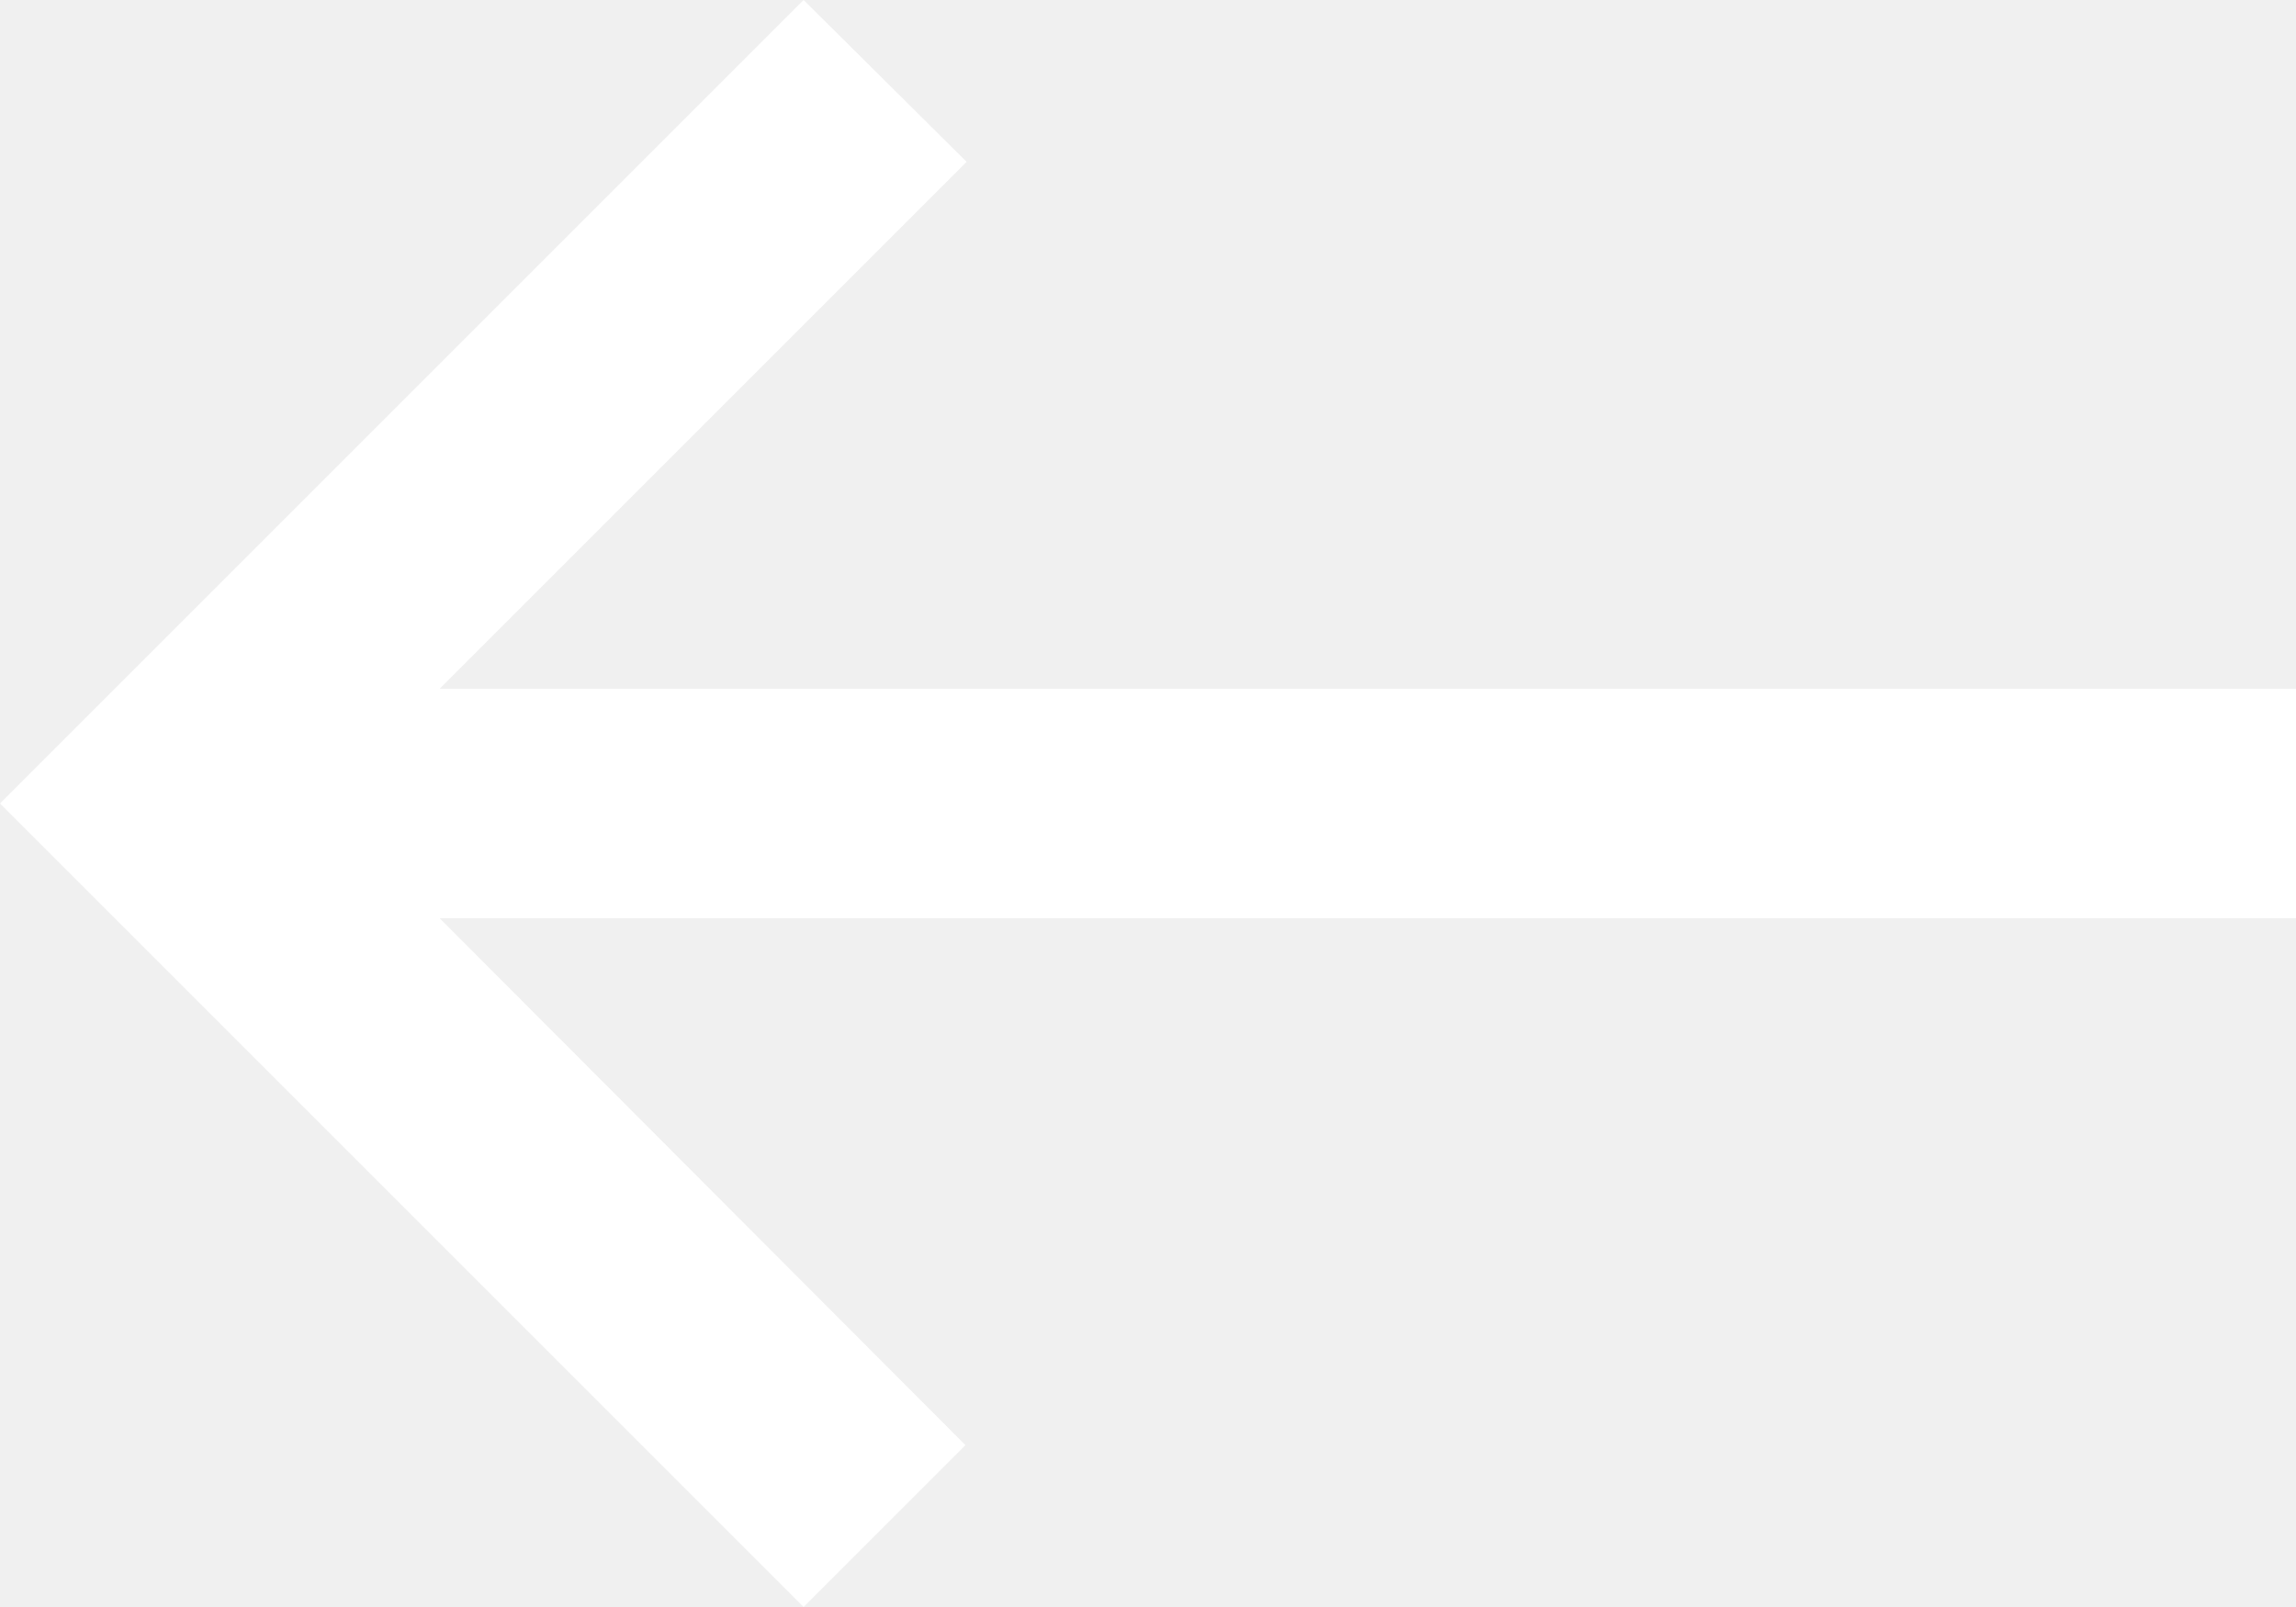
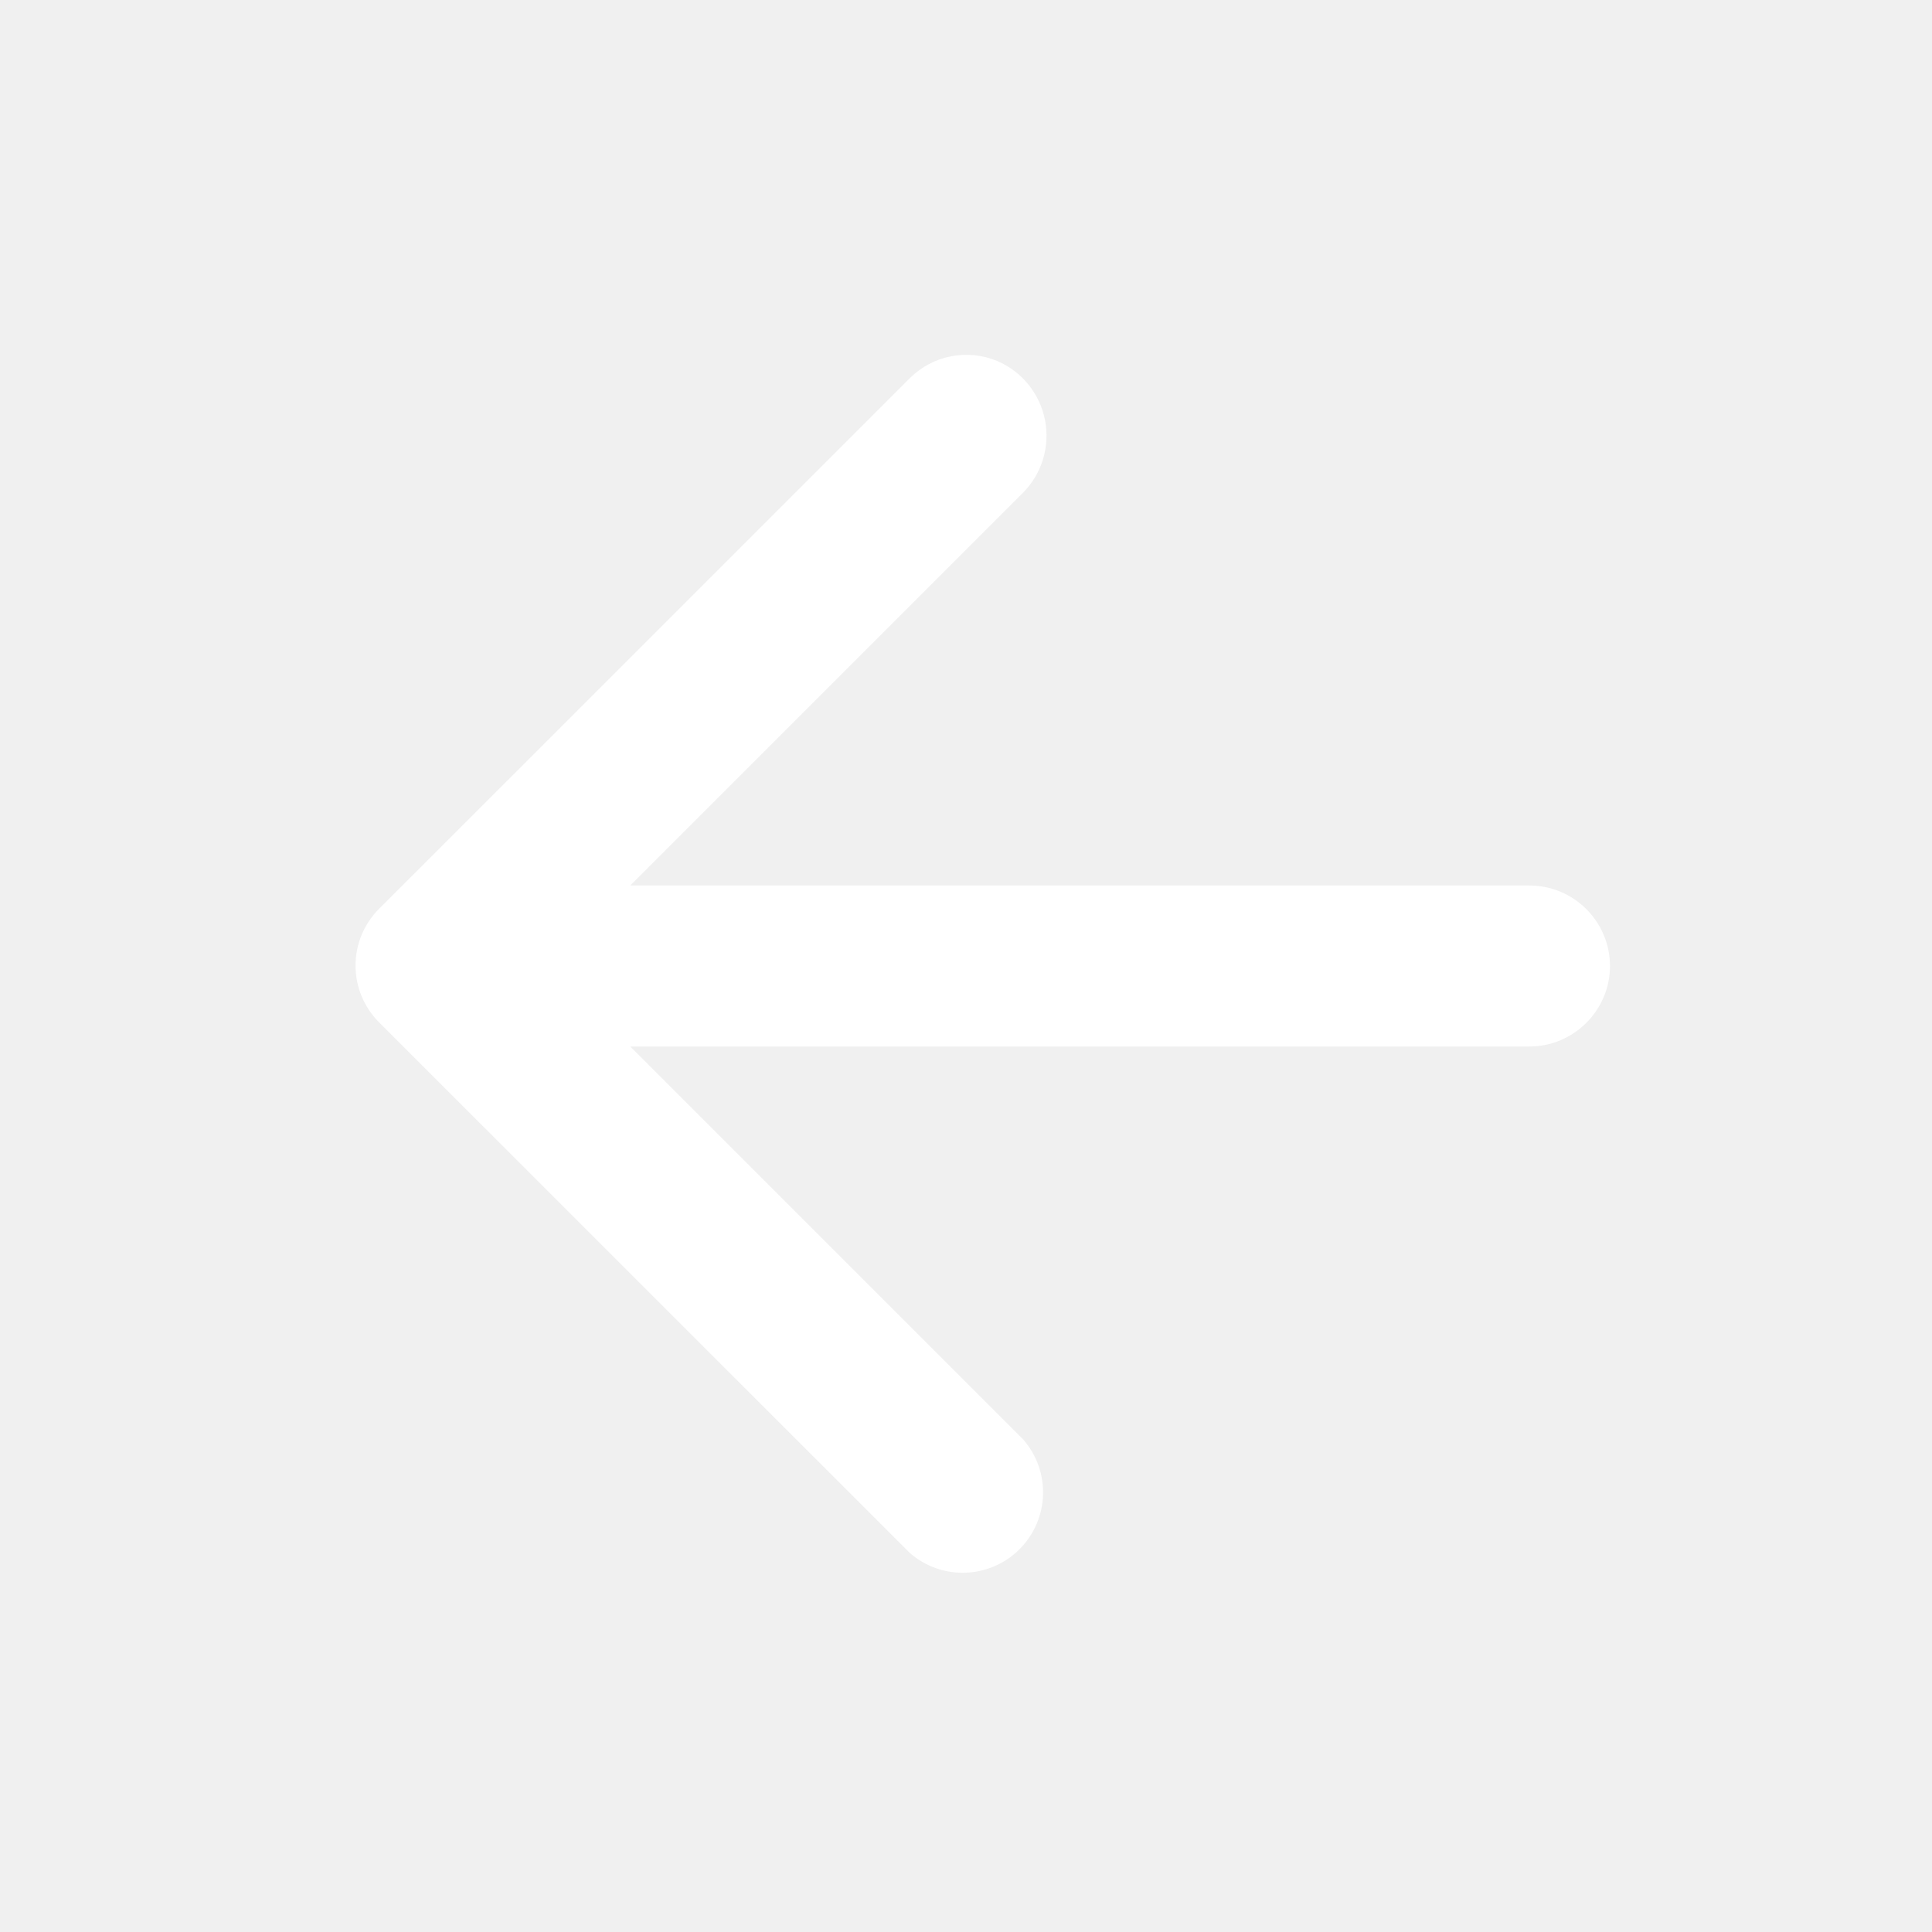
- <svg xmlns="http://www.w3.org/2000/svg" width="20" height="14" viewBox="0 0 20 14" fill="none">
-   <path d="M7 14L8.41 12.59L3.83 8L20 8L20 6L3.83 6L8.42 1.41L7 -1.1365e-06L6.11959e-07 7L7 14Z" fill="white" />
+ <svg xmlns="http://www.w3.org/2000/svg" width="18" height="18" viewBox="0 0 18 18" fill="none">
+   <path d="M14.25 8.25H5.872l3.66-3.66a.756.756 0 0 0-.242-1.227.747.747 0 0 0-.815.162L3.532 8.467a.747.747 0 0 0 0 1.058l4.943 4.942a.749.749 0 0 0 1.057-1.057l-3.66-3.66h8.378c.412 0 .75-.338.75-.75a.752.752 0 0 0-.75-.75z" fill="#fff" />
</svg>
